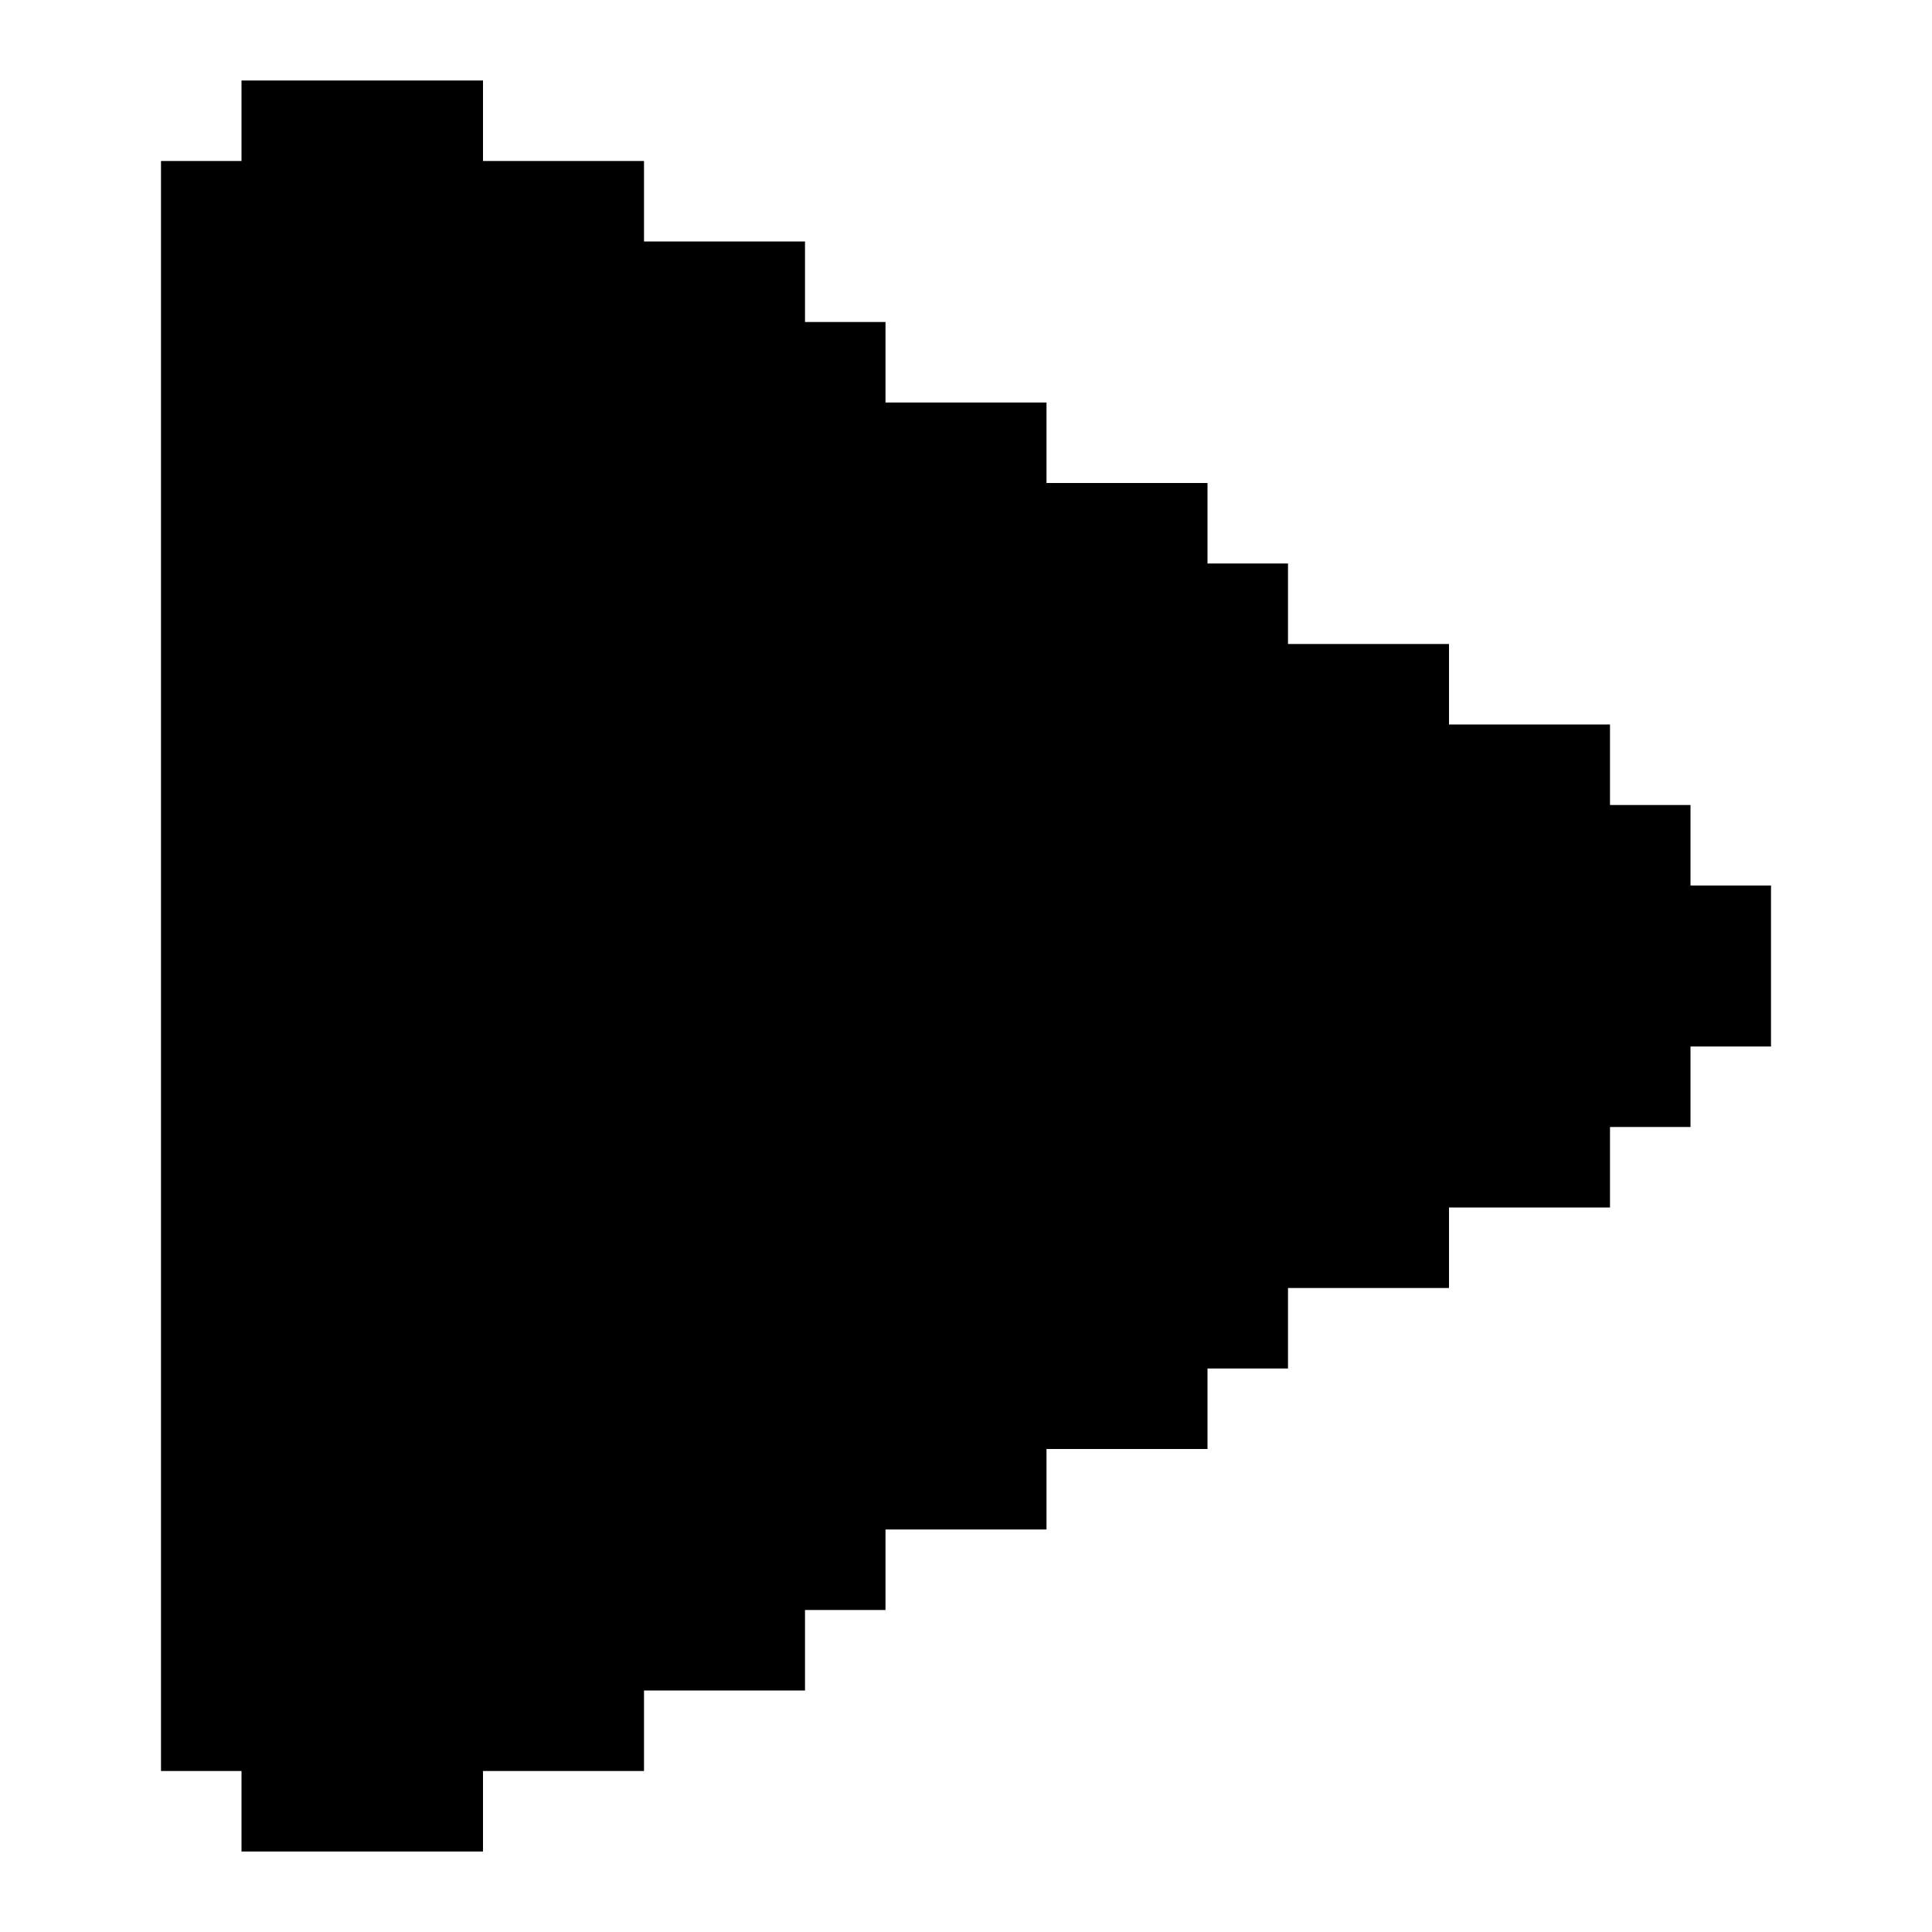
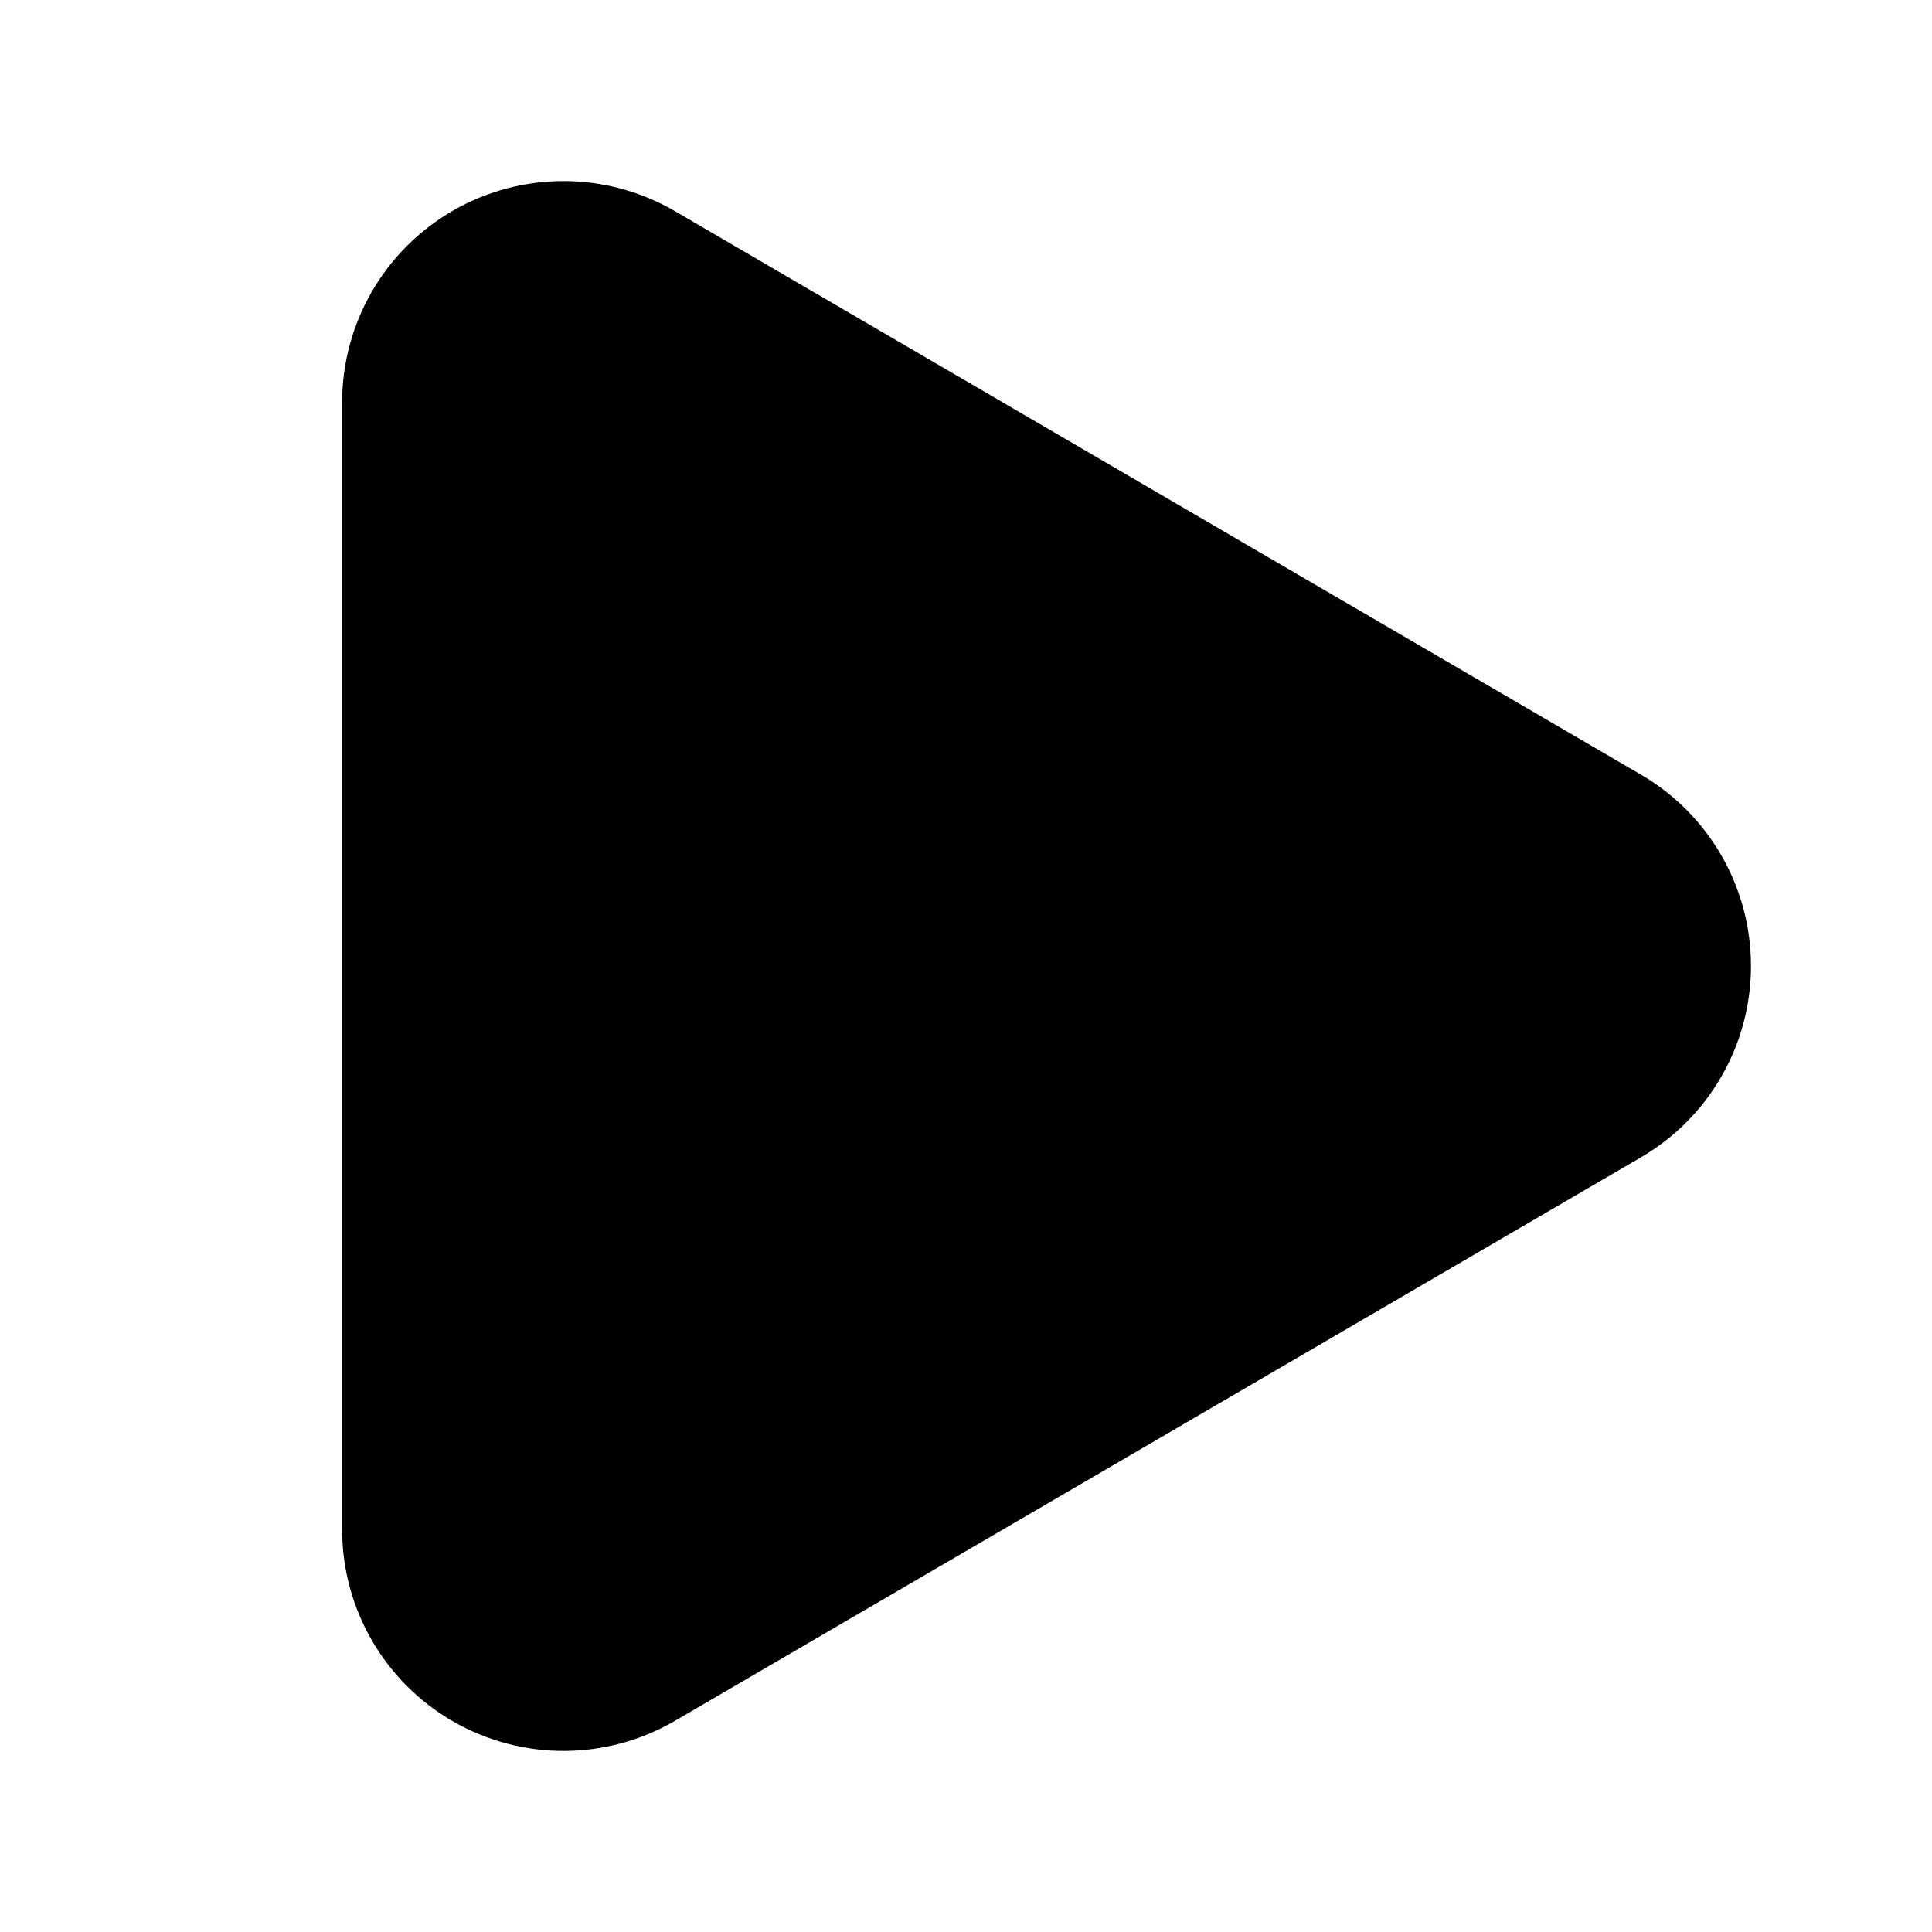
- <svg xmlns="http://www.w3.org/2000/svg" id="play-solid" viewBox="0 0 24 24">
-   <polygon points="22 11 22 13 21 13 21 14 20 14 20 15 18 15 18 16 16 16 16 17 15 17 15 18 13 18 13 19 11 19 11 20 10 20 10 21 8 21 8 22 6 22 6 23 3 23 3 22 2 22 2 2 3 2 3 1 6 1 6 2 8 2 8 3 10 3 10 4 11 4 11 5 13 5 13 6 15 6 15 7 16 7 16 8 18 8 18 9 20 9 20 10 21 10 21 11 22 11" />
+ <svg xmlns="http://www.w3.org/2000/svg" id="play-solid" width="24" height="24" viewBox="0 0 24 24" fill="currentColor" stroke="currentColor" stroke-width="1.5" stroke-linecap="round" stroke-linejoin="round" class="lucide lucide-play" aria-hidden="true">
+   <path d="M5 5a2 2 0 0 1 3.008-1.728l11.997 6.998a2 2 0 0 1 .003 3.458l-12 7A2 2 0 0 1 5 19z" />
</svg>
